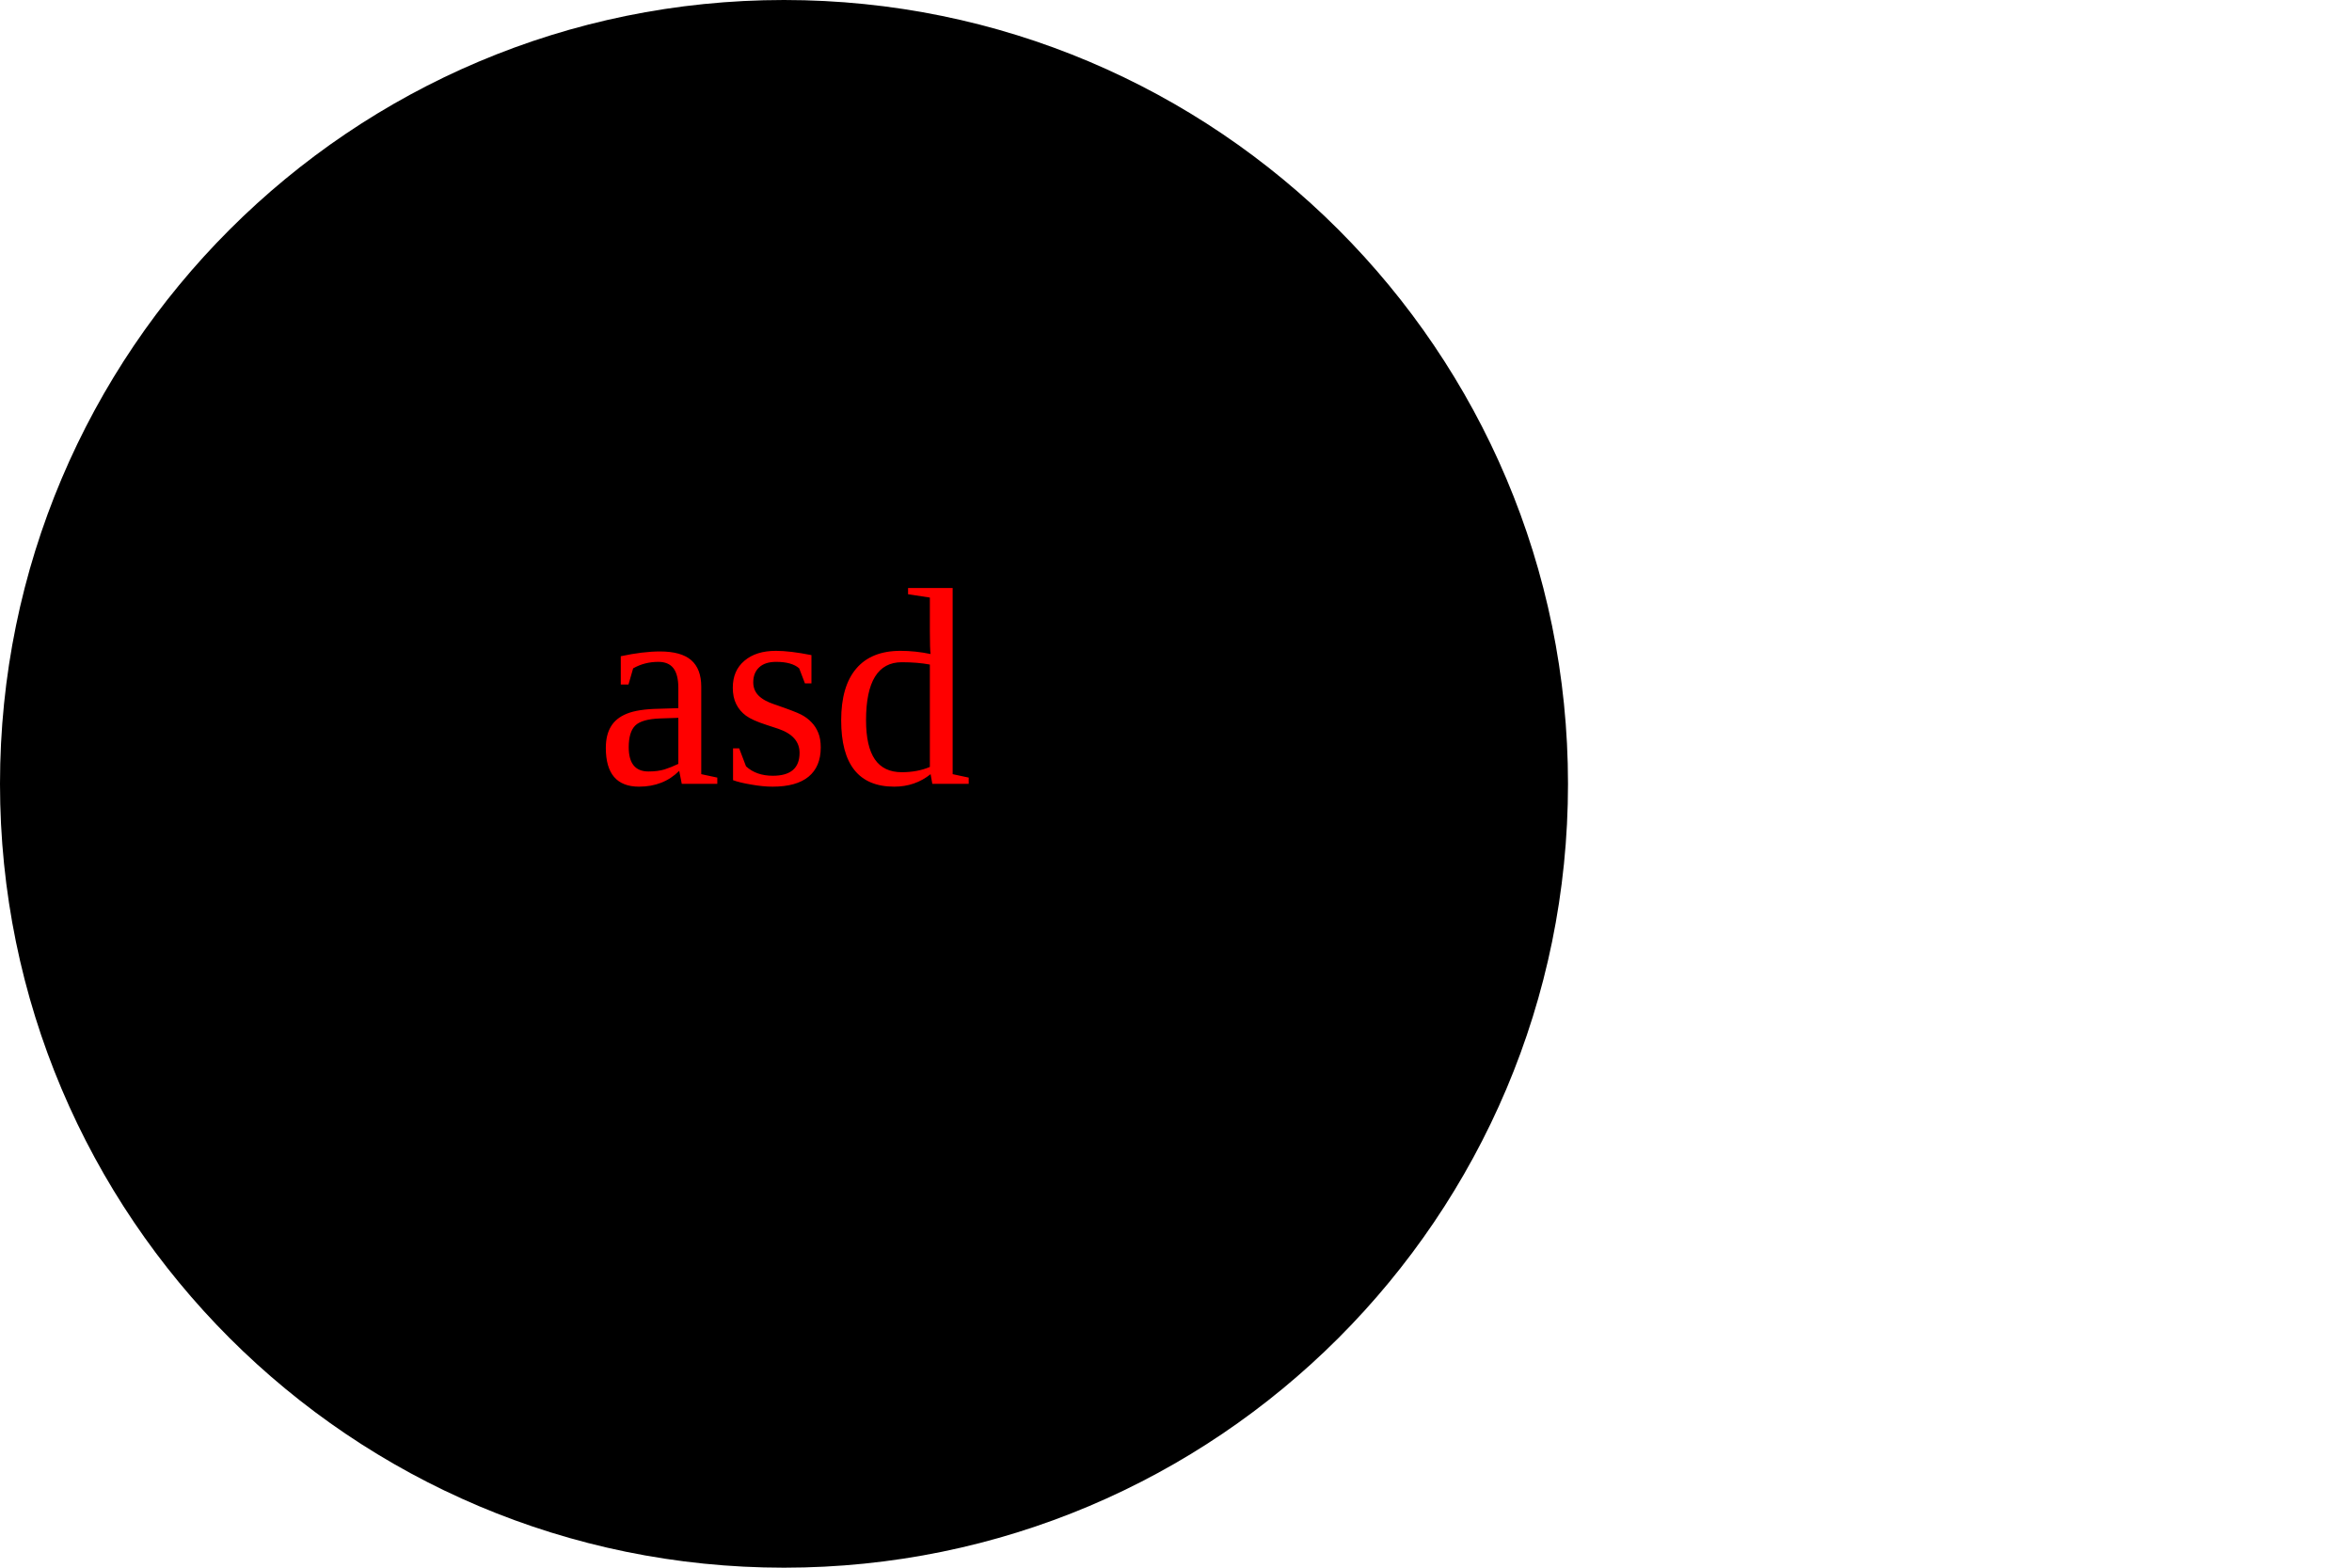
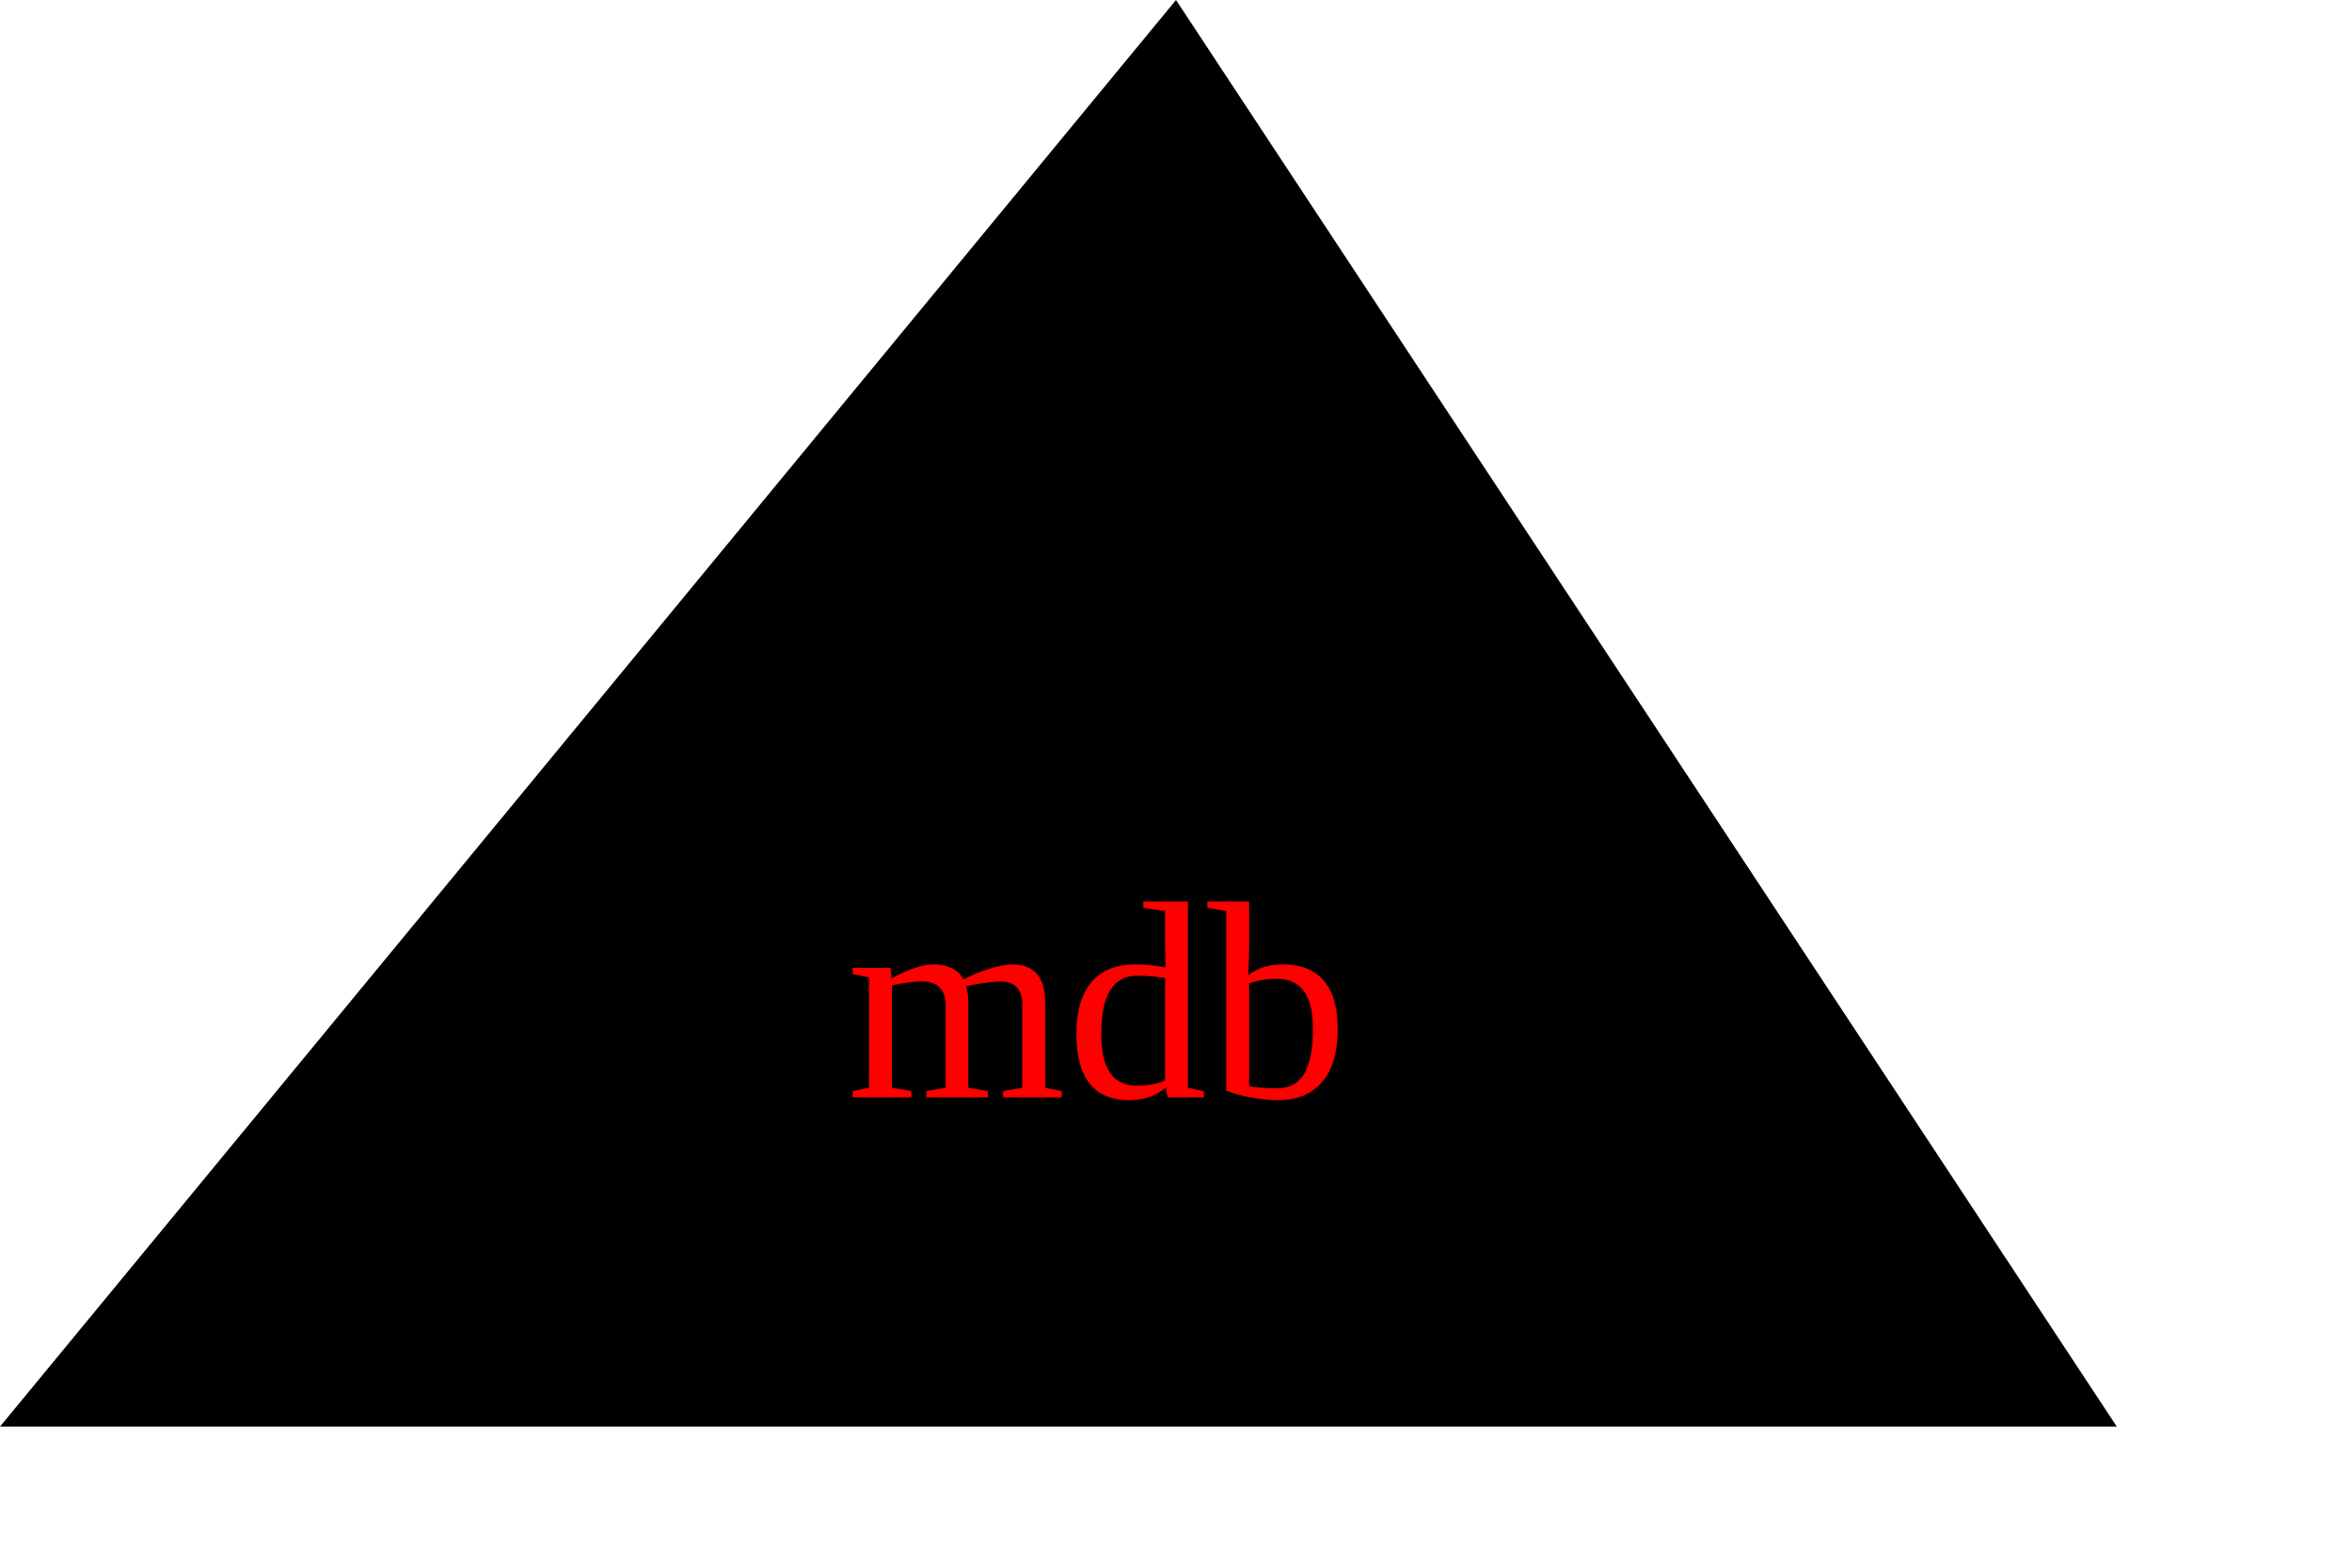
<svg xmlns="http://www.w3.org/2000/svg" width="300" height="200" version="1.1">
-   <circle cx="100" cy="100" r="100" />" fill="blue"/&gt;<text x="100" y="100" font-size="3em" text-anchor="middle" fill="red">asd</text>
+   <polygon points="150, 0 270, 182 0, 182" fill="undefined" />
+   <text x="140" y="140" font-size="3em" text-anchor="middle" fill="red">mdb</text>
</svg>
